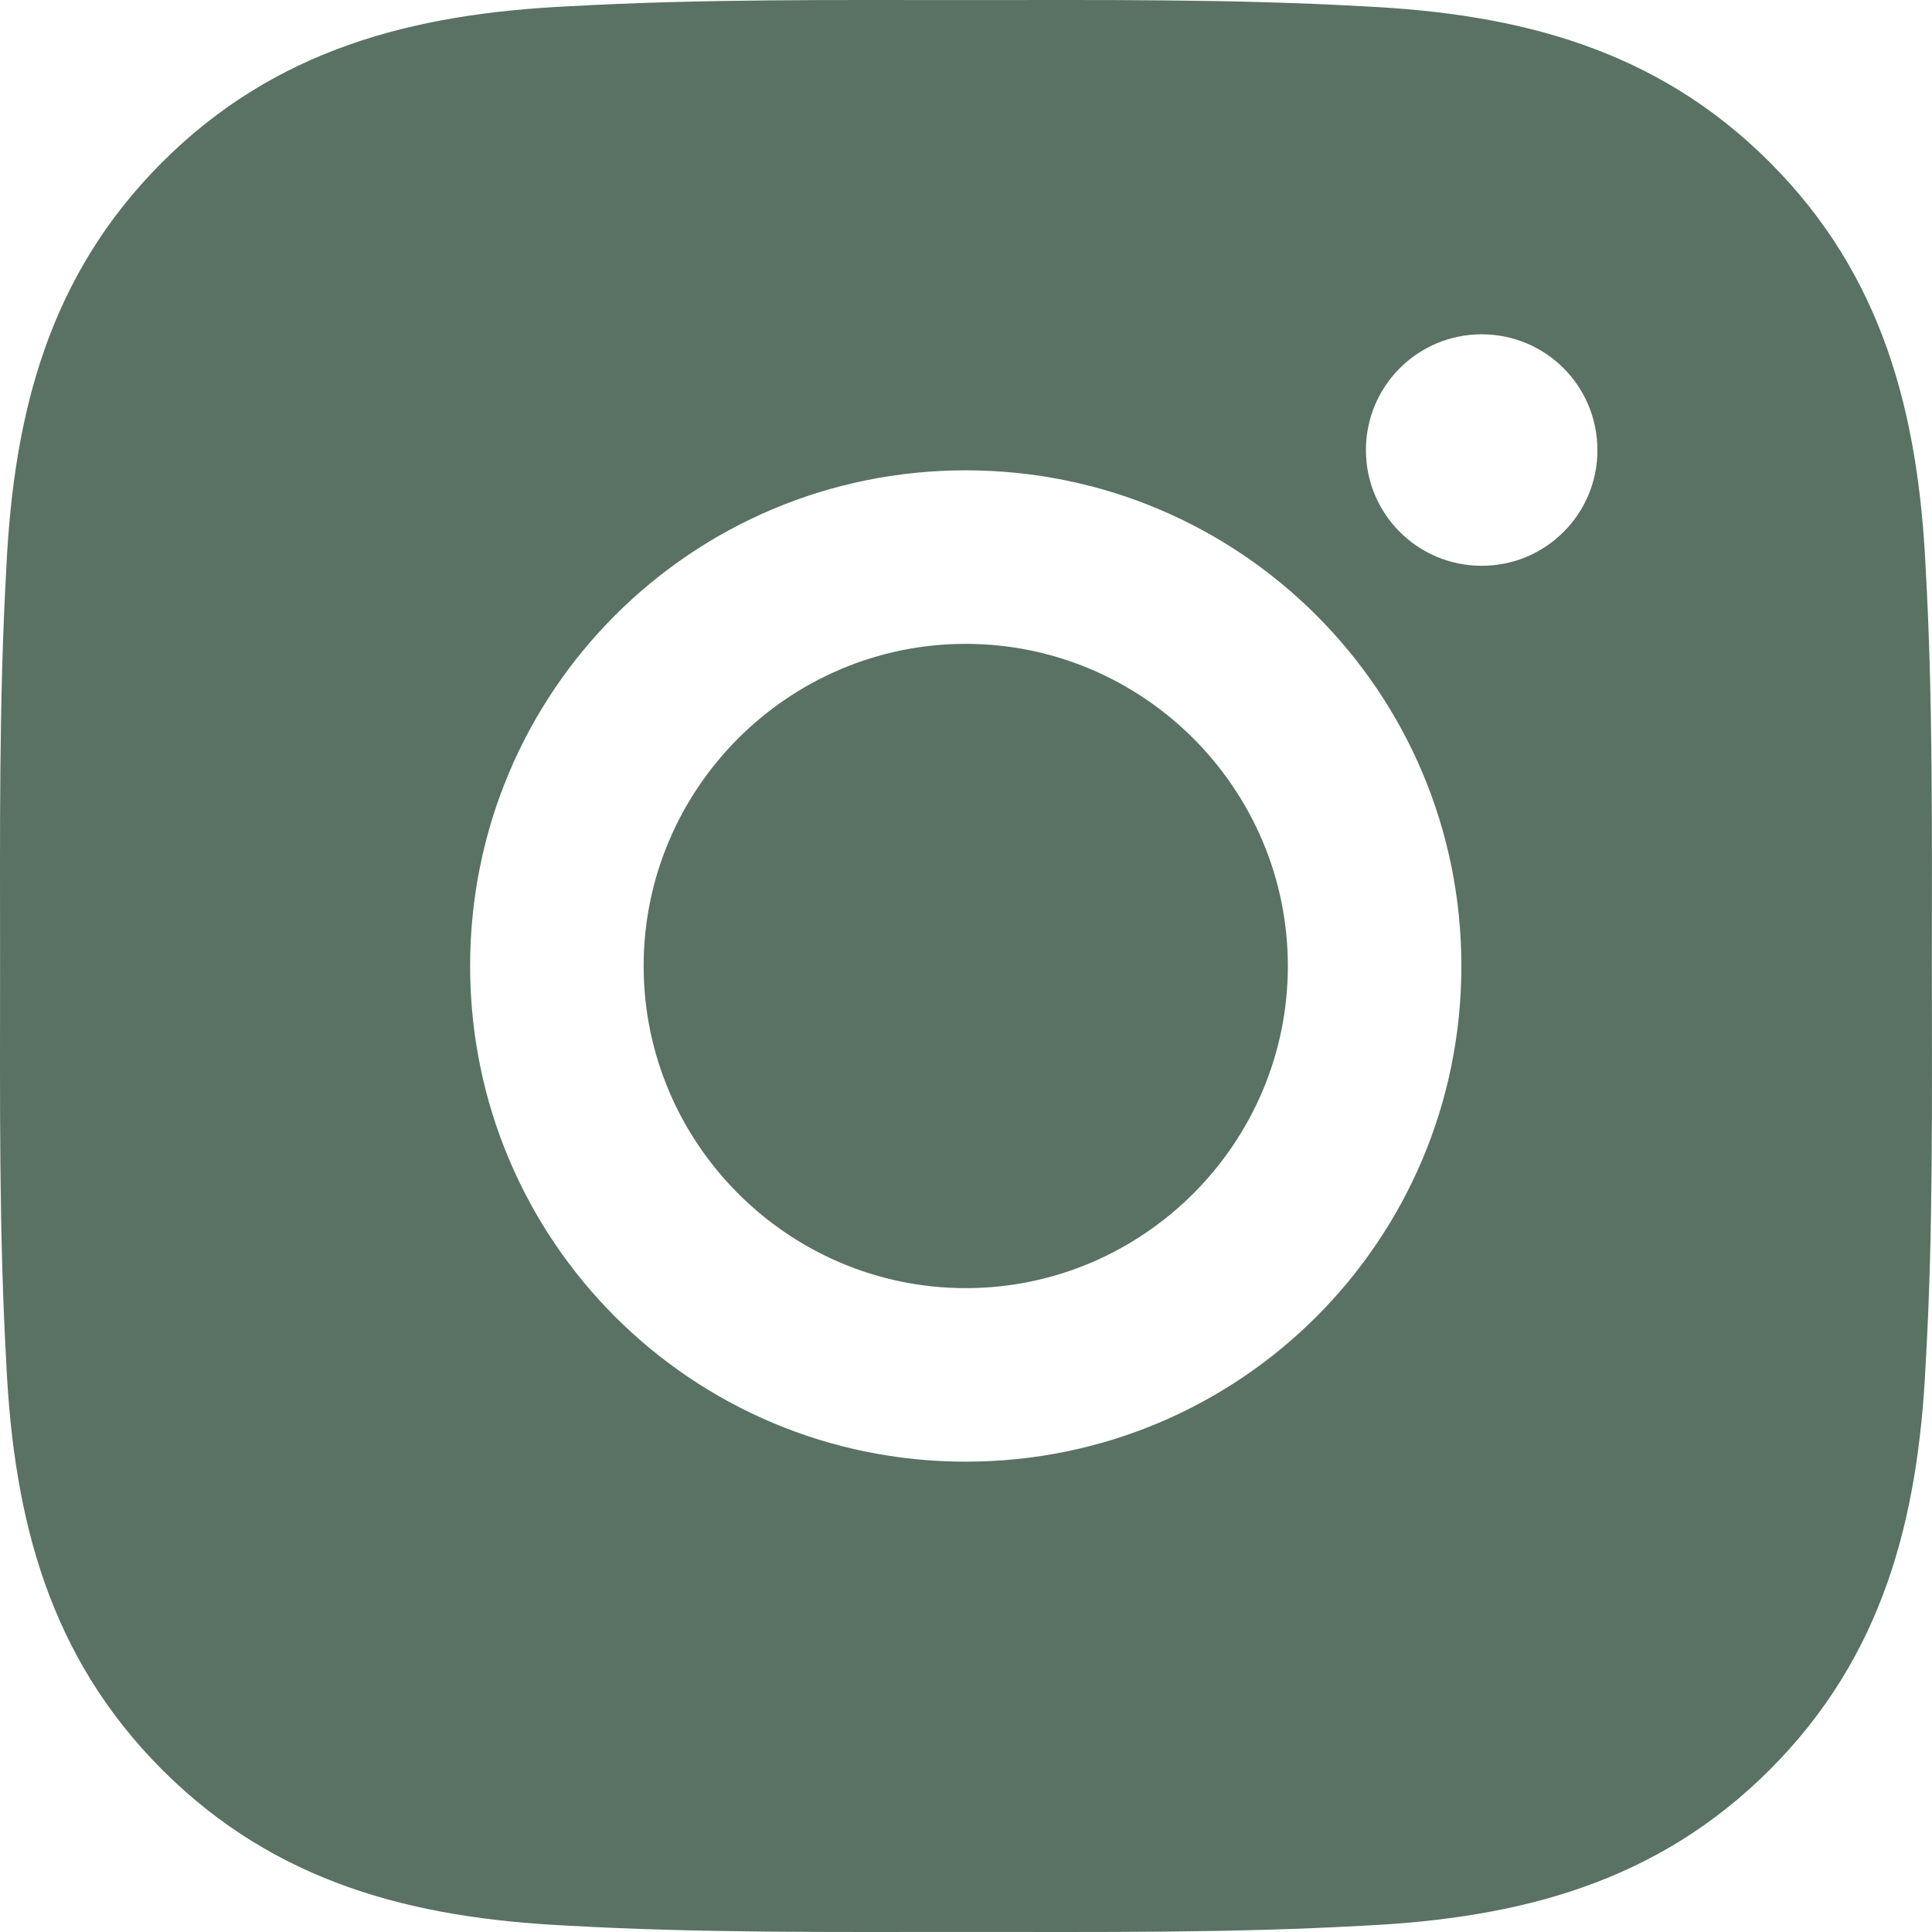
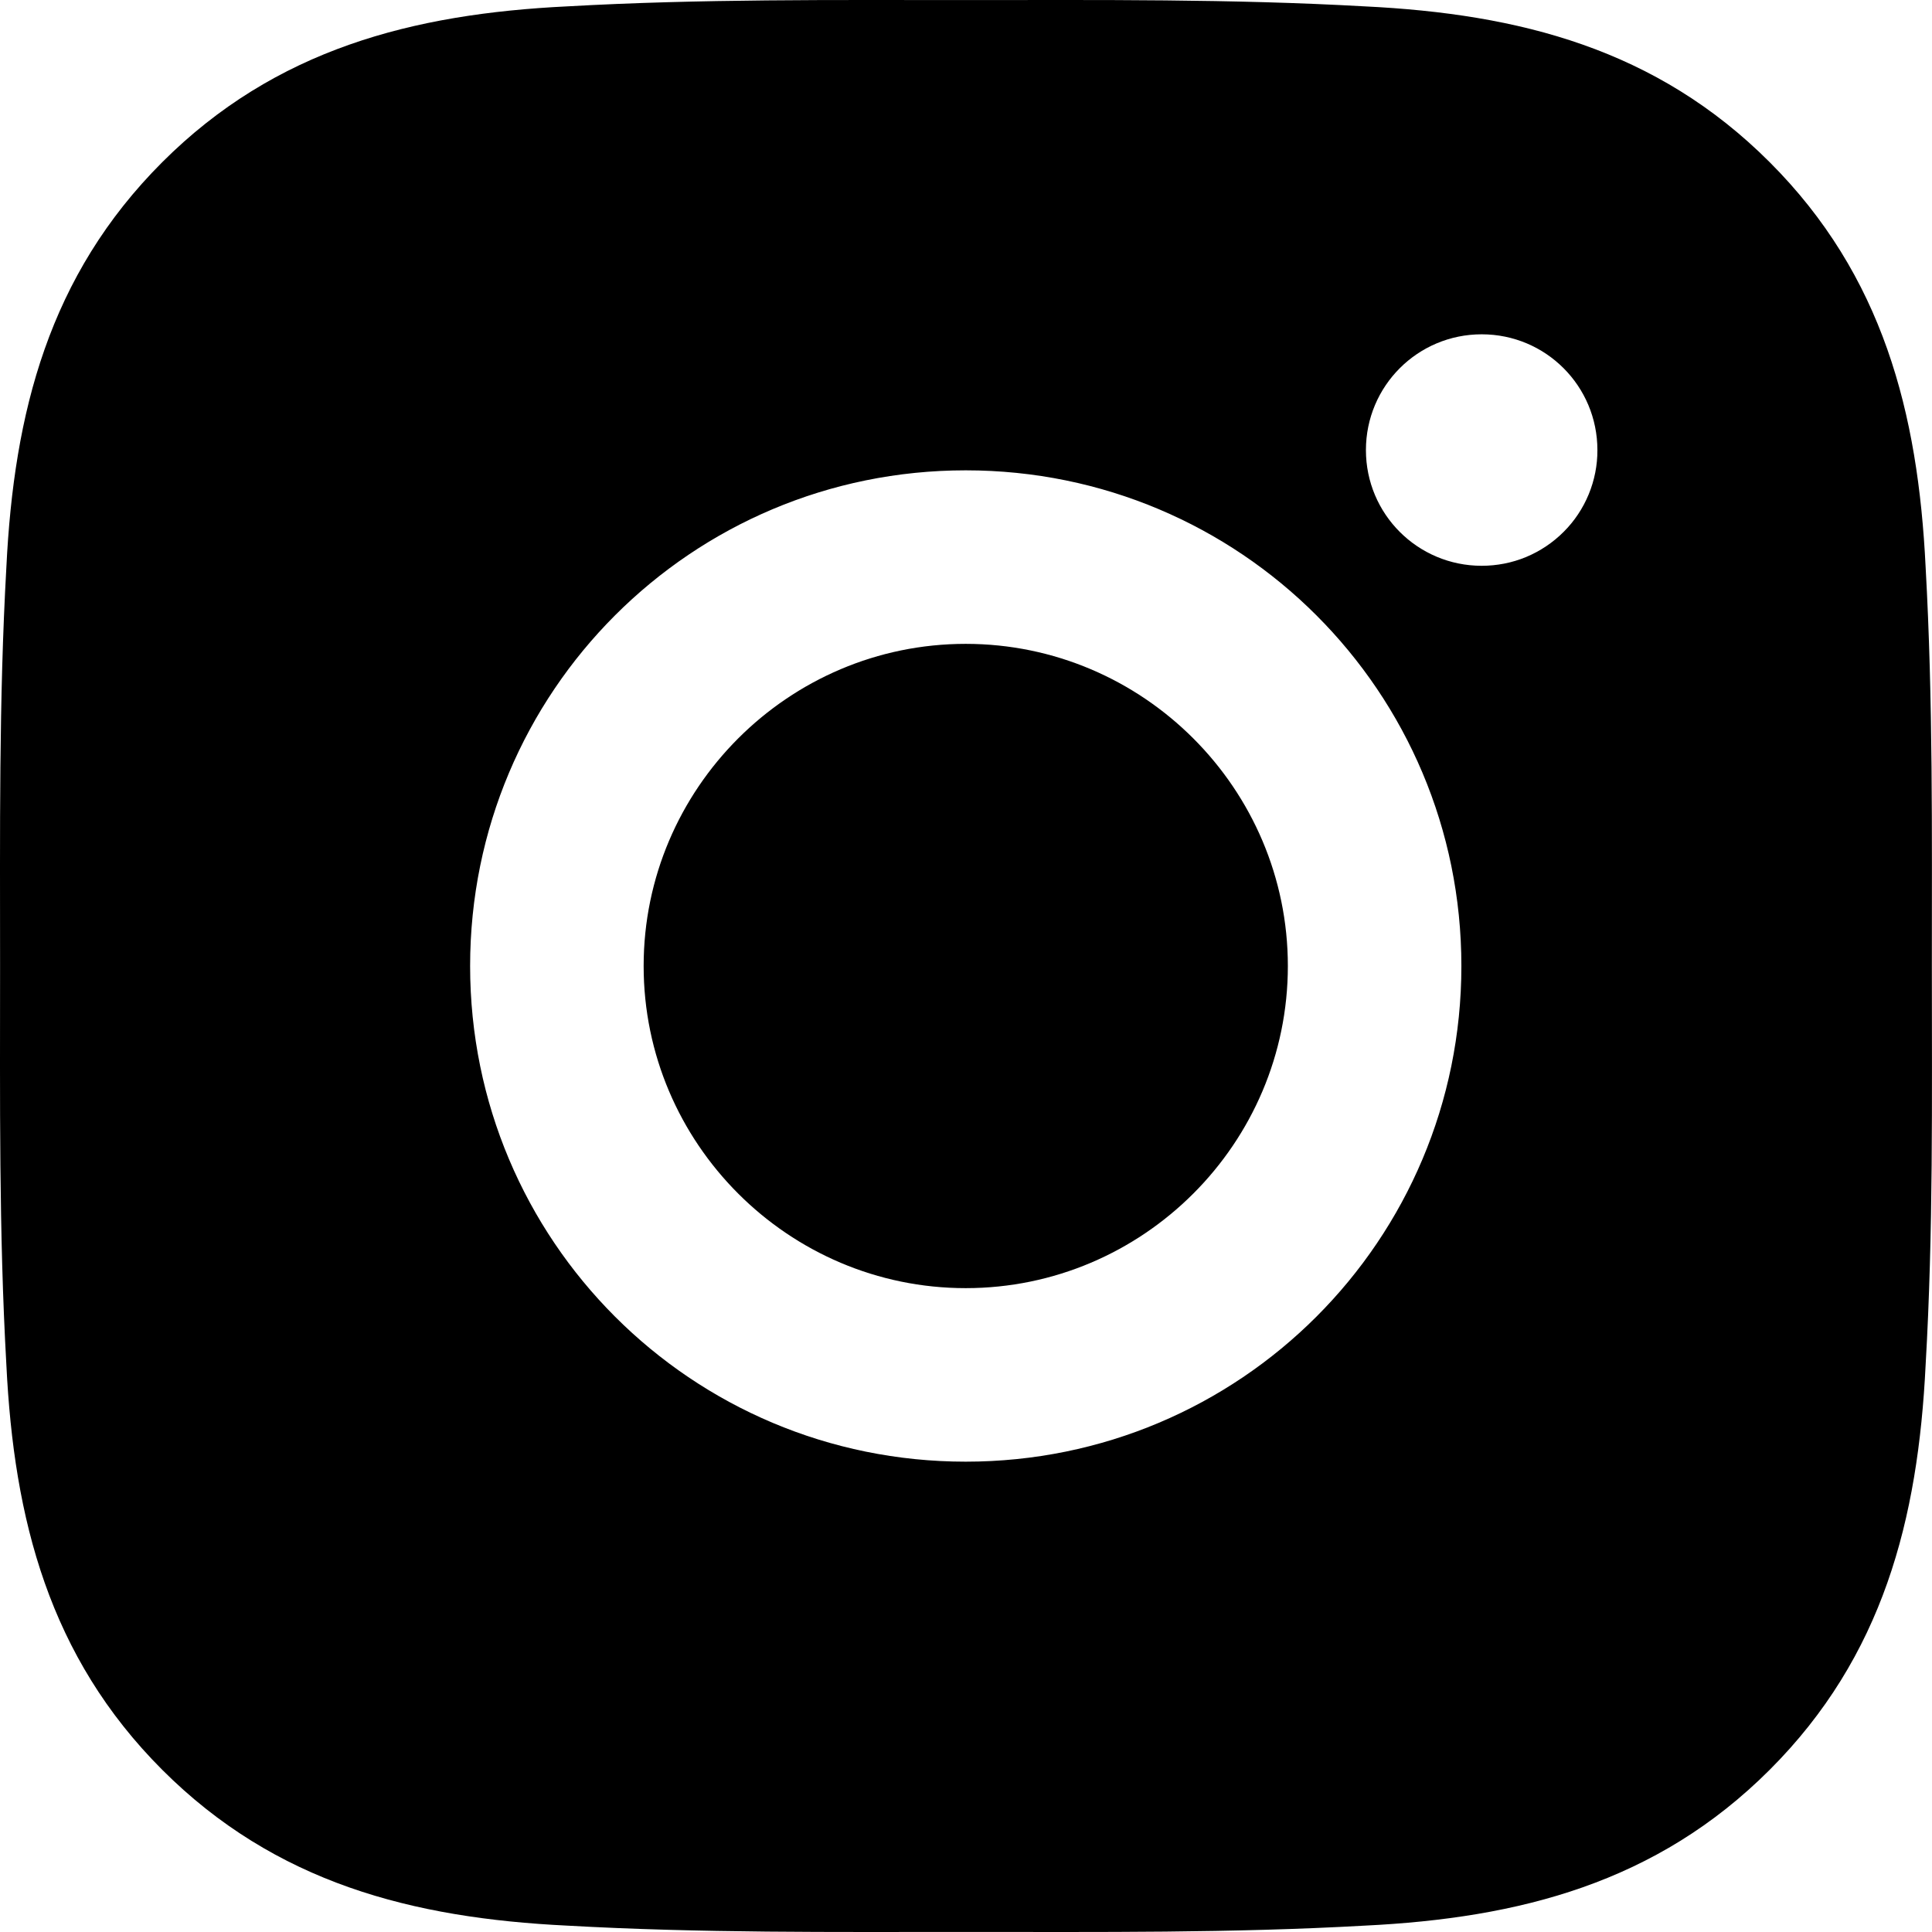
<svg xmlns="http://www.w3.org/2000/svg" width="27" height="27" viewBox="0 0 27 27" fill="none">
-   <path d="M13.496 8.998C11.018 8.998 8.995 11.021 8.995 13.5C8.995 15.979 11.018 18.002 13.496 18.002C15.975 18.002 17.998 15.979 17.998 13.5C17.998 11.021 15.975 8.998 13.496 8.998ZM26.998 13.5C26.998 11.636 27.015 9.788 26.911 7.927C26.806 5.766 26.313 3.848 24.732 2.267C23.148 0.683 21.234 0.194 19.072 0.089C17.208 -0.016 15.361 0.001 13.5 0.001C11.636 0.001 9.788 -0.016 7.927 0.089C5.766 0.194 3.848 0.687 2.267 2.267C0.683 3.851 0.194 5.766 0.089 7.927C-0.016 9.792 0.001 11.639 0.001 13.5C0.001 15.361 -0.016 17.212 0.089 19.073C0.194 21.234 0.687 23.152 2.267 24.733C3.851 26.317 5.766 26.806 7.927 26.911C9.792 27.016 11.639 26.999 13.5 26.999C15.364 26.999 17.211 27.016 19.072 26.911C21.234 26.806 23.152 26.313 24.732 24.733C26.316 23.149 26.806 21.234 26.911 19.073C27.019 17.212 26.998 15.364 26.998 13.5ZM13.496 20.427C9.663 20.427 6.57 17.333 6.57 13.5C6.57 9.667 9.663 6.573 13.496 6.573C17.329 6.573 20.423 9.667 20.423 13.5C20.423 17.333 17.329 20.427 13.496 20.427ZM20.707 7.907C19.812 7.907 19.089 7.184 19.089 6.29C19.089 5.395 19.812 4.672 20.707 4.672C21.602 4.672 22.324 5.395 22.324 6.29C22.325 6.502 22.283 6.713 22.202 6.909C22.121 7.105 22.002 7.284 21.851 7.434C21.701 7.584 21.523 7.703 21.326 7.785C21.13 7.866 20.919 7.907 20.707 7.907Z" fill="#597263" />
+   <path d="M13.496 8.998C11.018 8.998 8.995 11.021 8.995 13.5C8.995 15.979 11.018 18.002 13.496 18.002C15.975 18.002 17.998 15.979 17.998 13.5C17.998 11.021 15.975 8.998 13.496 8.998ZM26.998 13.5C26.998 11.636 27.015 9.788 26.911 7.927C26.806 5.766 26.313 3.848 24.732 2.267C23.148 0.683 21.234 0.194 19.072 0.089C17.208 -0.016 15.361 0.001 13.5 0.001C11.636 0.001 9.788 -0.016 7.927 0.089C5.766 0.194 3.848 0.687 2.267 2.267C0.683 3.851 0.194 5.766 0.089 7.927C-0.016 9.792 0.001 11.639 0.001 13.5C0.001 15.361 -0.016 17.212 0.089 19.073C0.194 21.234 0.687 23.152 2.267 24.733C3.851 26.317 5.766 26.806 7.927 26.911C9.792 27.016 11.639 26.999 13.5 26.999C15.364 26.999 17.211 27.016 19.072 26.911C21.234 26.806 23.152 26.313 24.732 24.733C26.316 23.149 26.806 21.234 26.911 19.073C27.019 17.212 26.998 15.364 26.998 13.5ZM13.496 20.427C9.663 20.427 6.57 17.333 6.57 13.5C6.57 9.667 9.663 6.573 13.496 6.573C17.329 6.573 20.423 9.667 20.423 13.5C20.423 17.333 17.329 20.427 13.496 20.427ZM20.707 7.907C19.812 7.907 19.089 7.184 19.089 6.29C19.089 5.395 19.812 4.672 20.707 4.672C21.602 4.672 22.324 5.395 22.324 6.29C22.325 6.502 22.283 6.713 22.202 6.909C22.121 7.105 22.002 7.284 21.851 7.434C21.701 7.584 21.523 7.703 21.326 7.785C21.13 7.866 20.919 7.907 20.707 7.907Z" fill="currentColor" />
</svg>
